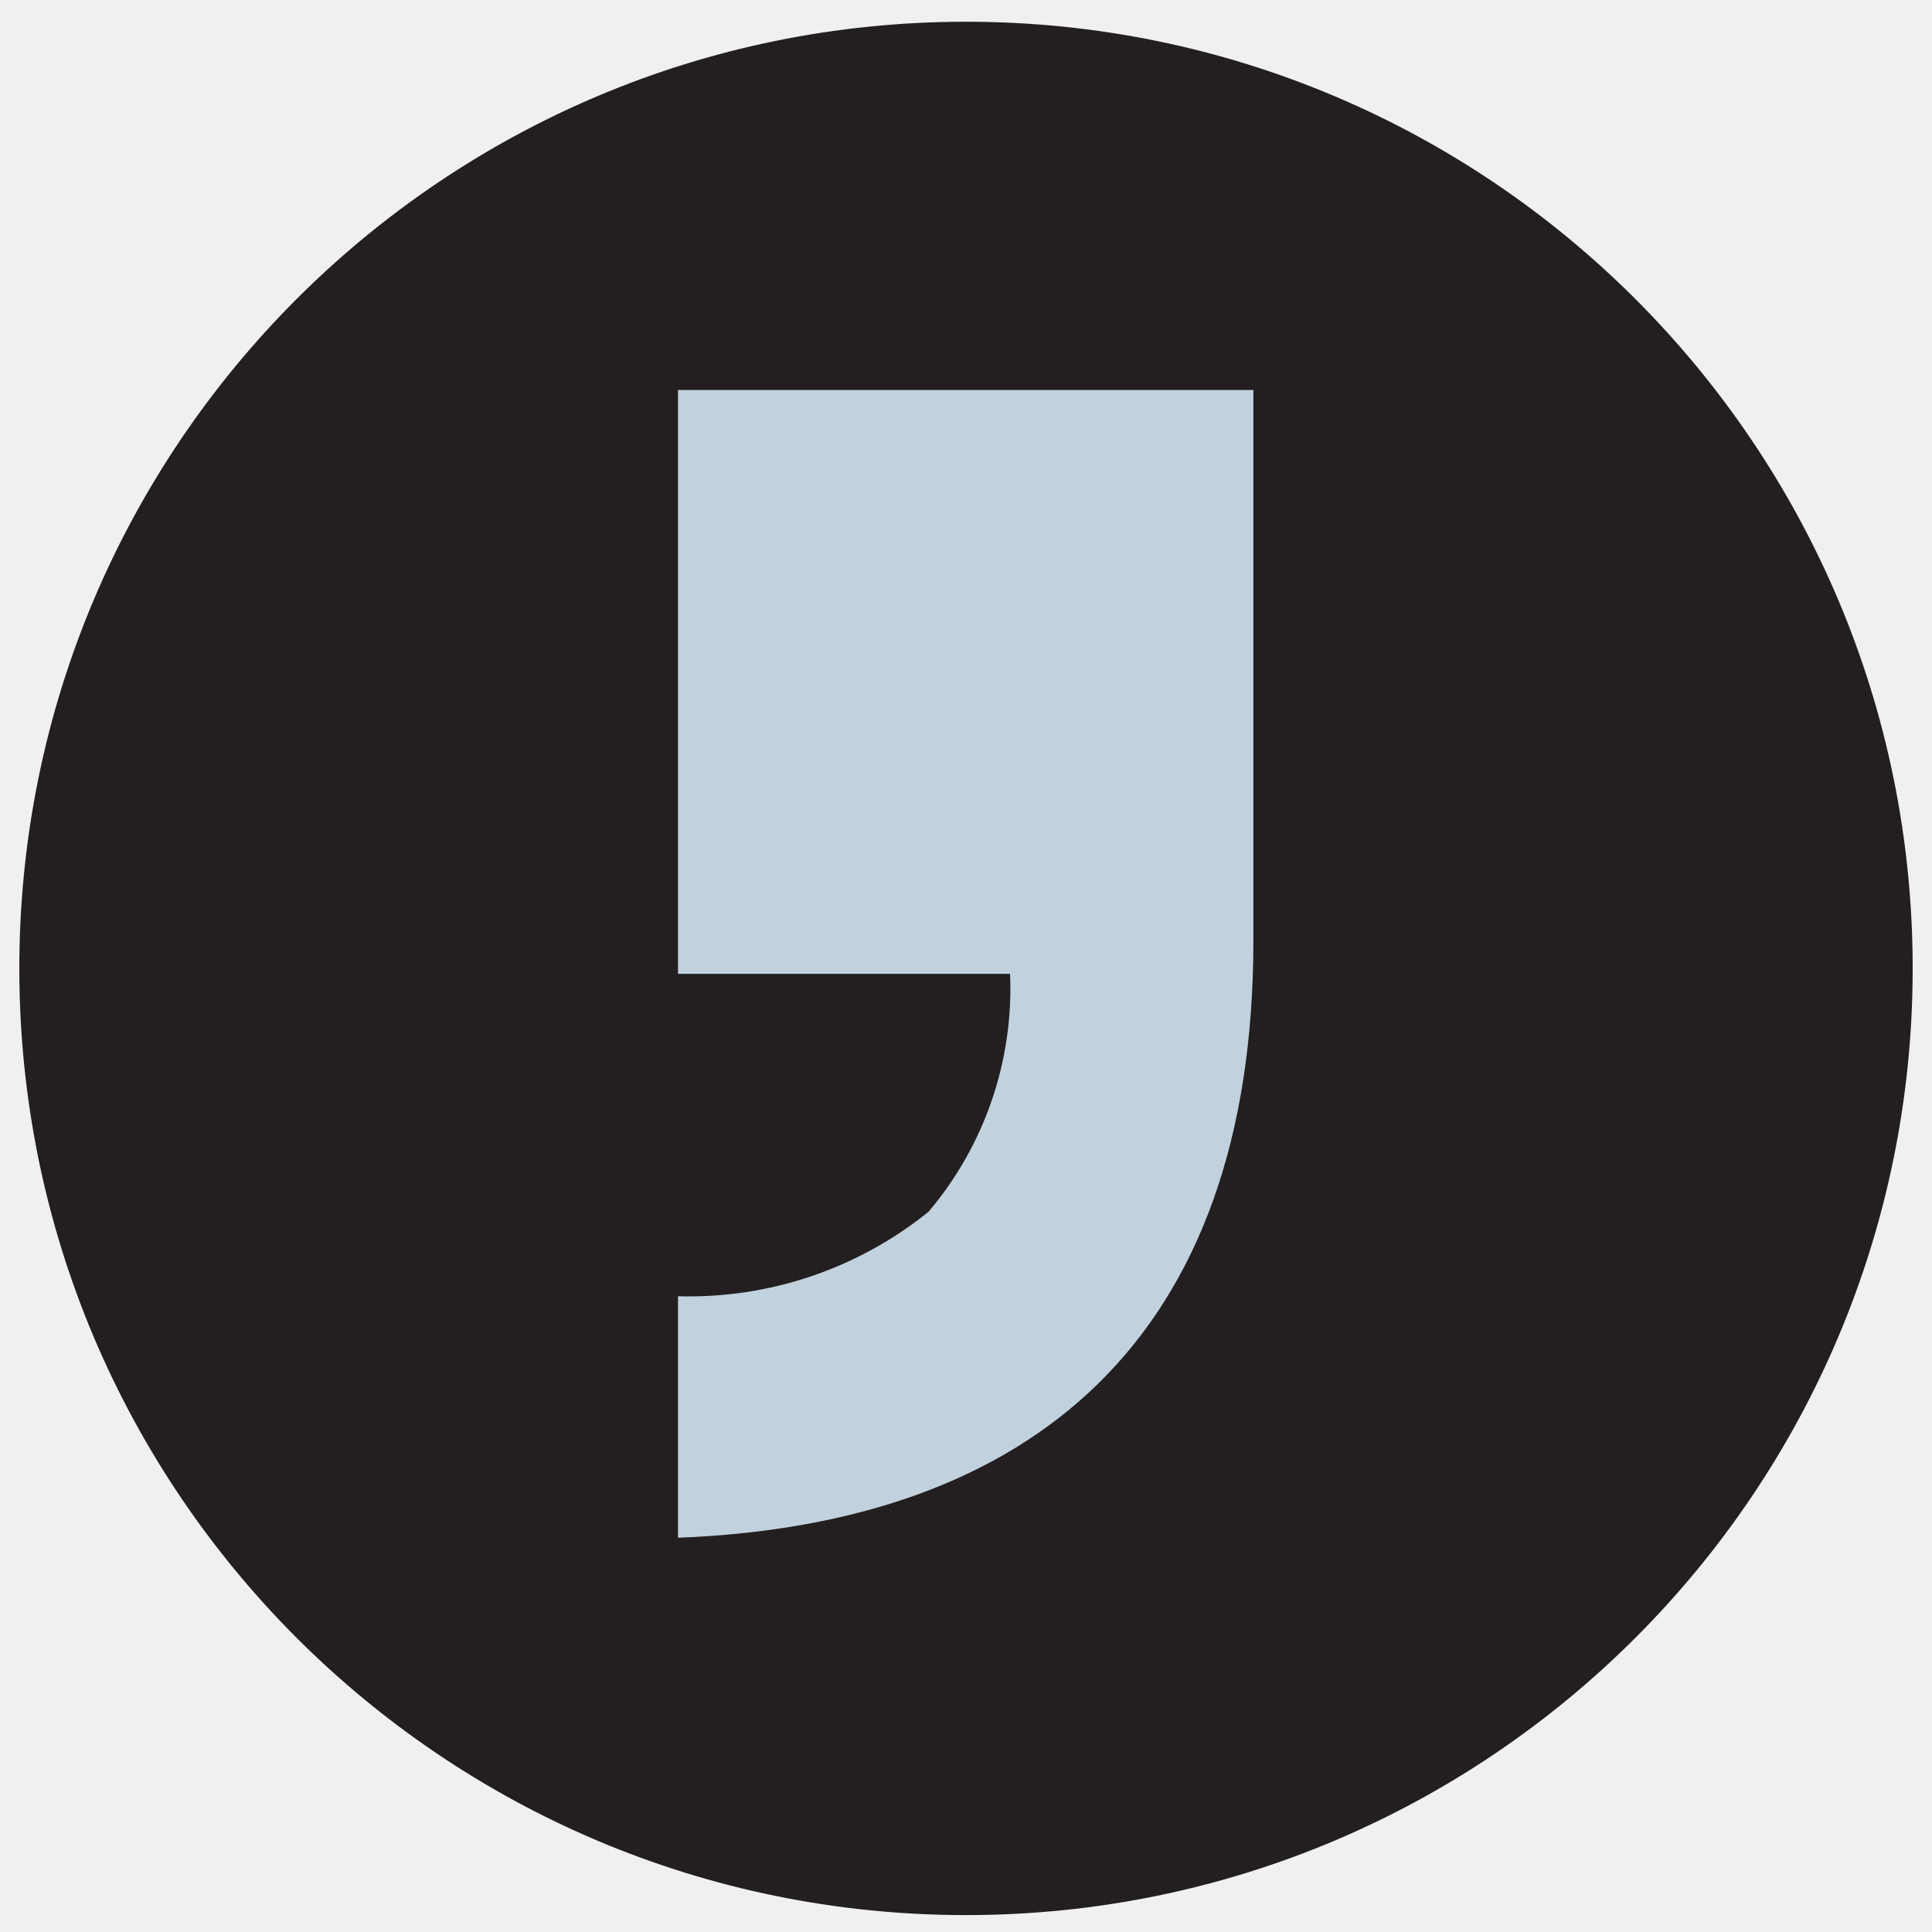
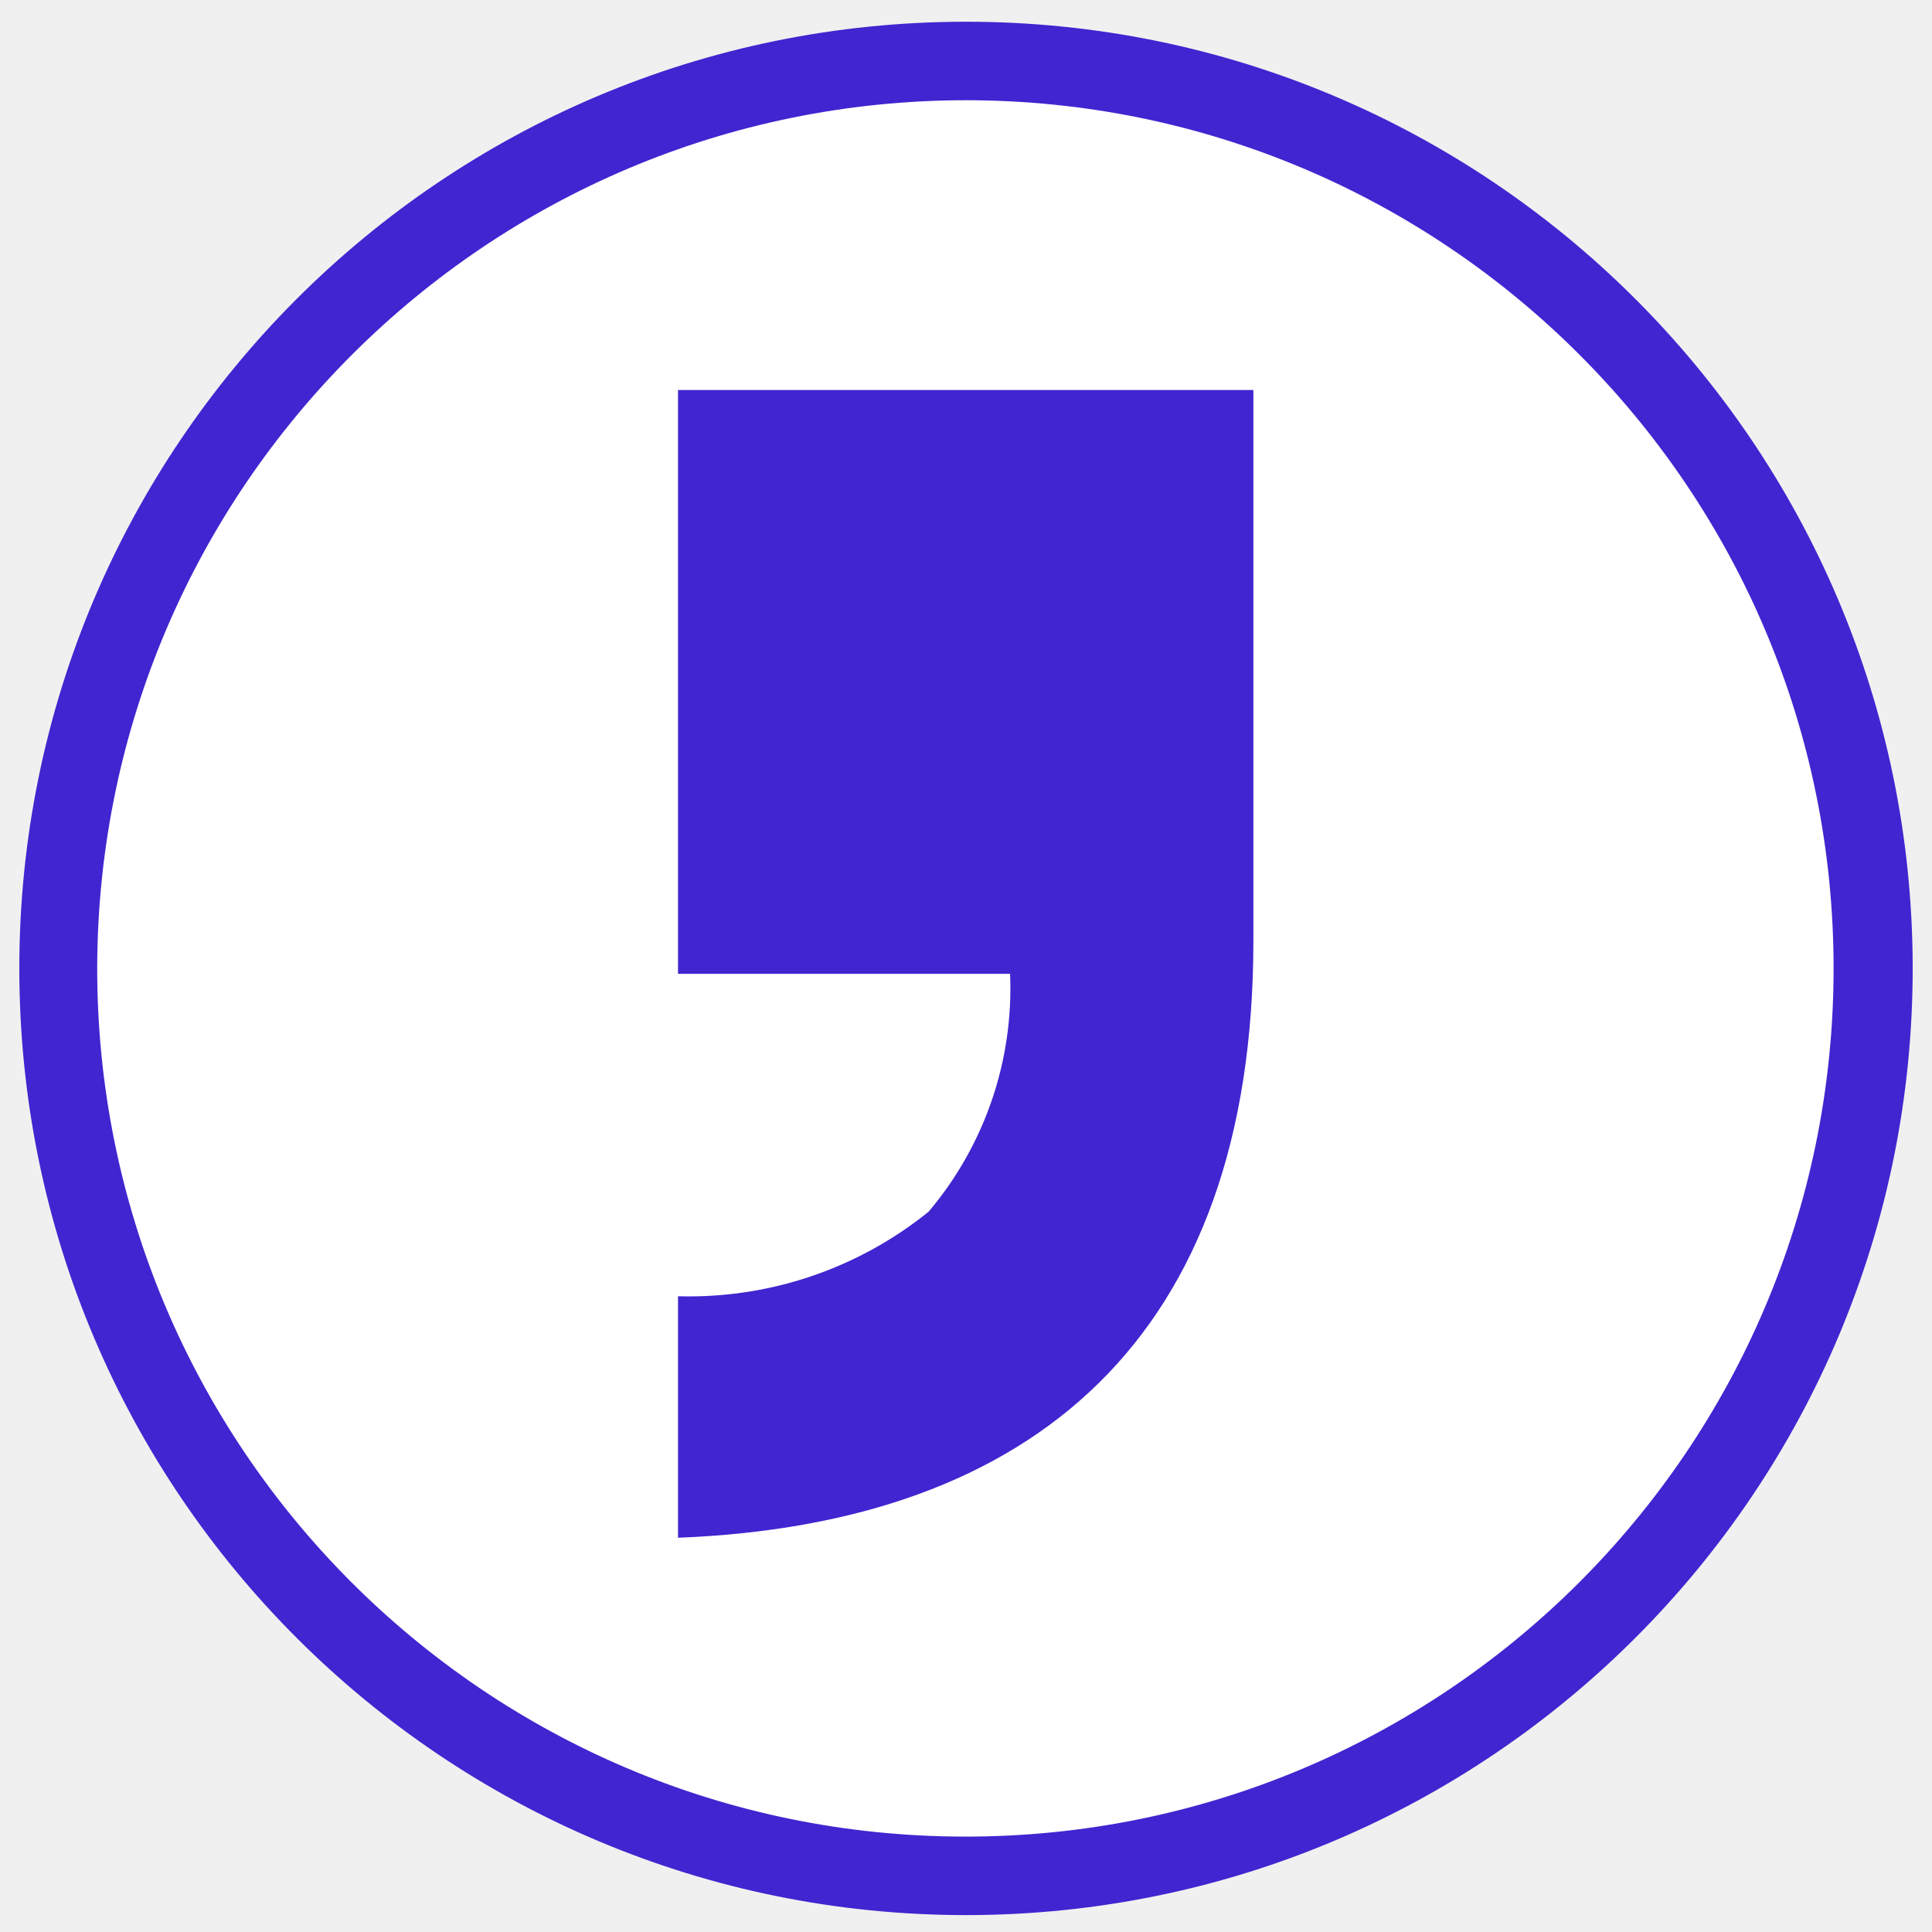
<svg xmlns="http://www.w3.org/2000/svg" id="Layer_1" data-name="Layer 1" viewBox="0 0 32 32">
  <defs>
-     <style>.cls-1{fill:#231f20;}.cls-2{fill:#c1d2de;}</style>
+     <style>.cls-1{fill:#fff;}.cls-2{fill:#4125d0;}</style>
  </defs>
-   <circle class="cls-1" cx="16" cy="16.04" r="15.68" />
+   <path class="cls-1" d="M16,31.07A15,15,0,1,1,31,16,15.05,15.05,0,0,1,16,31.07Z" />
+   <path class="cls-2" d="M16,1.66A14.38,14.38,0,1,1,1.61,16,14.4,14.4,0,0,1,16,1.66m0-1.3A15.68,15.68,0,1,0,31.68,16,15.68,15.68,0,0,0,16,.36Z" />
  <path class="cls-2" d="M20.76,6.46H11.23v9.67h5.5a5.72,5.72,0,0,1-1.35,3.94,6.32,6.32,0,0,1-4.15,1.4v4c5.88-.23,9.53-3.31,9.53-9.89V6.46" />
</svg>
